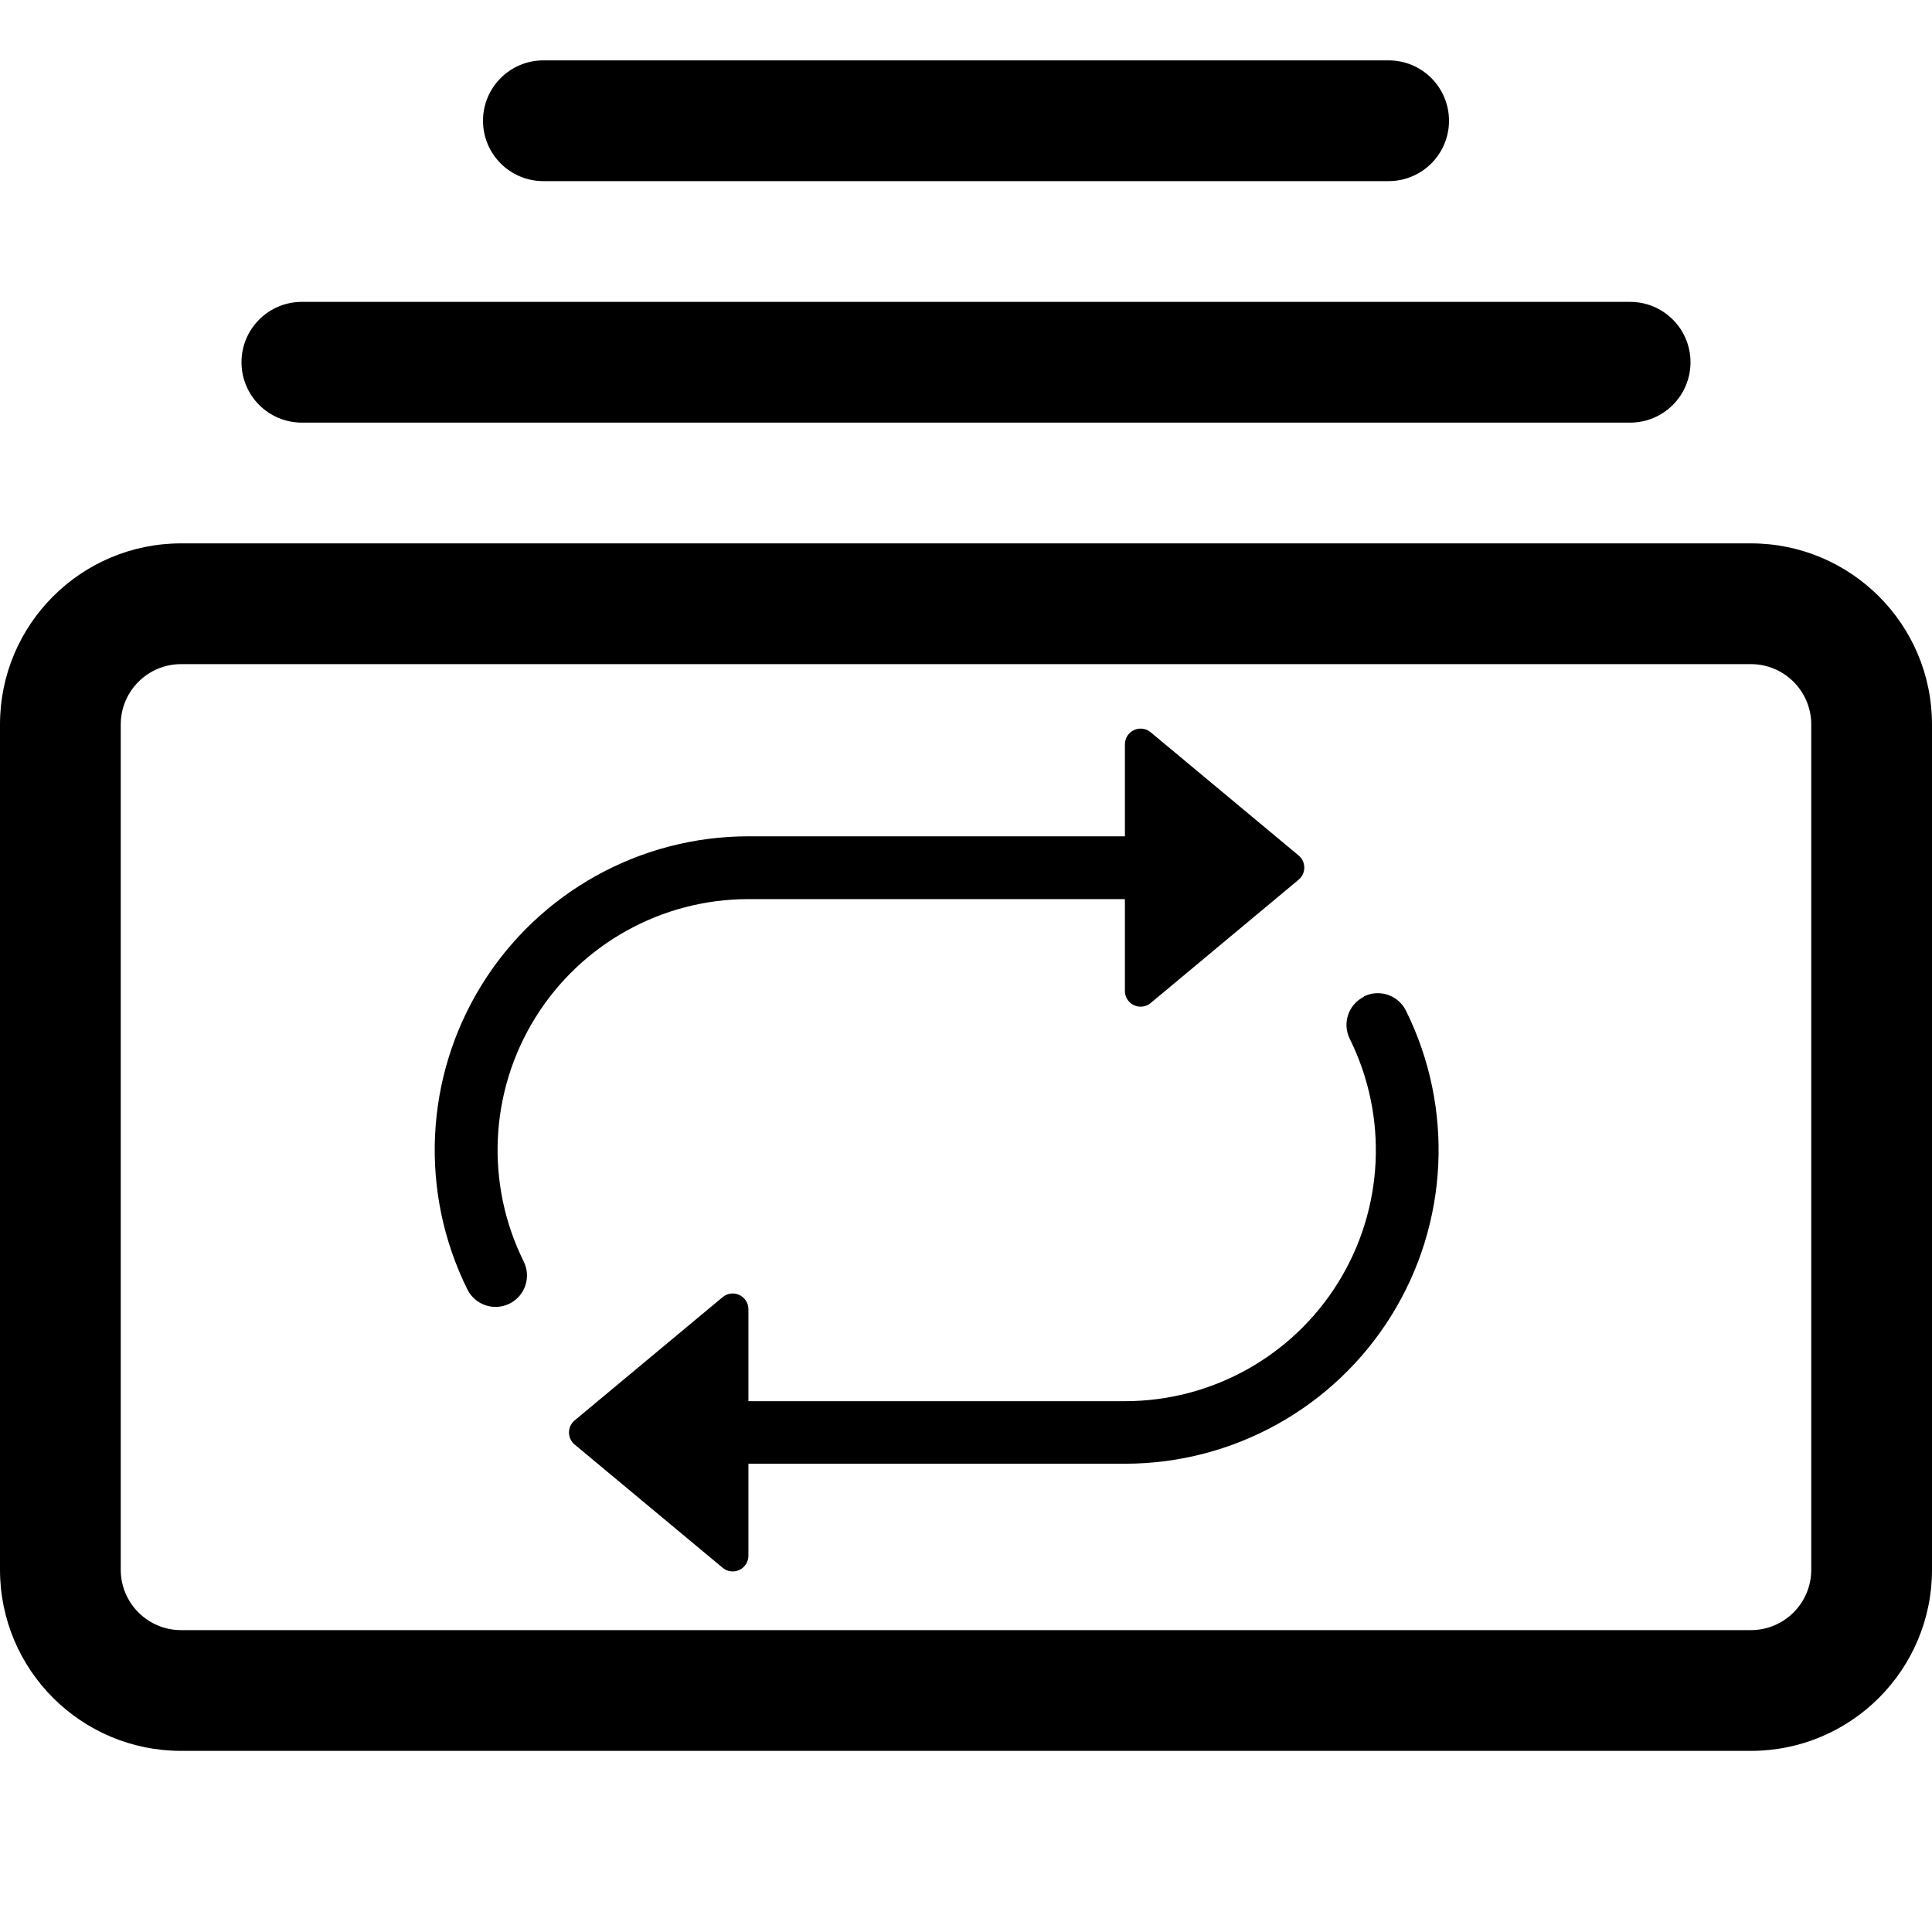
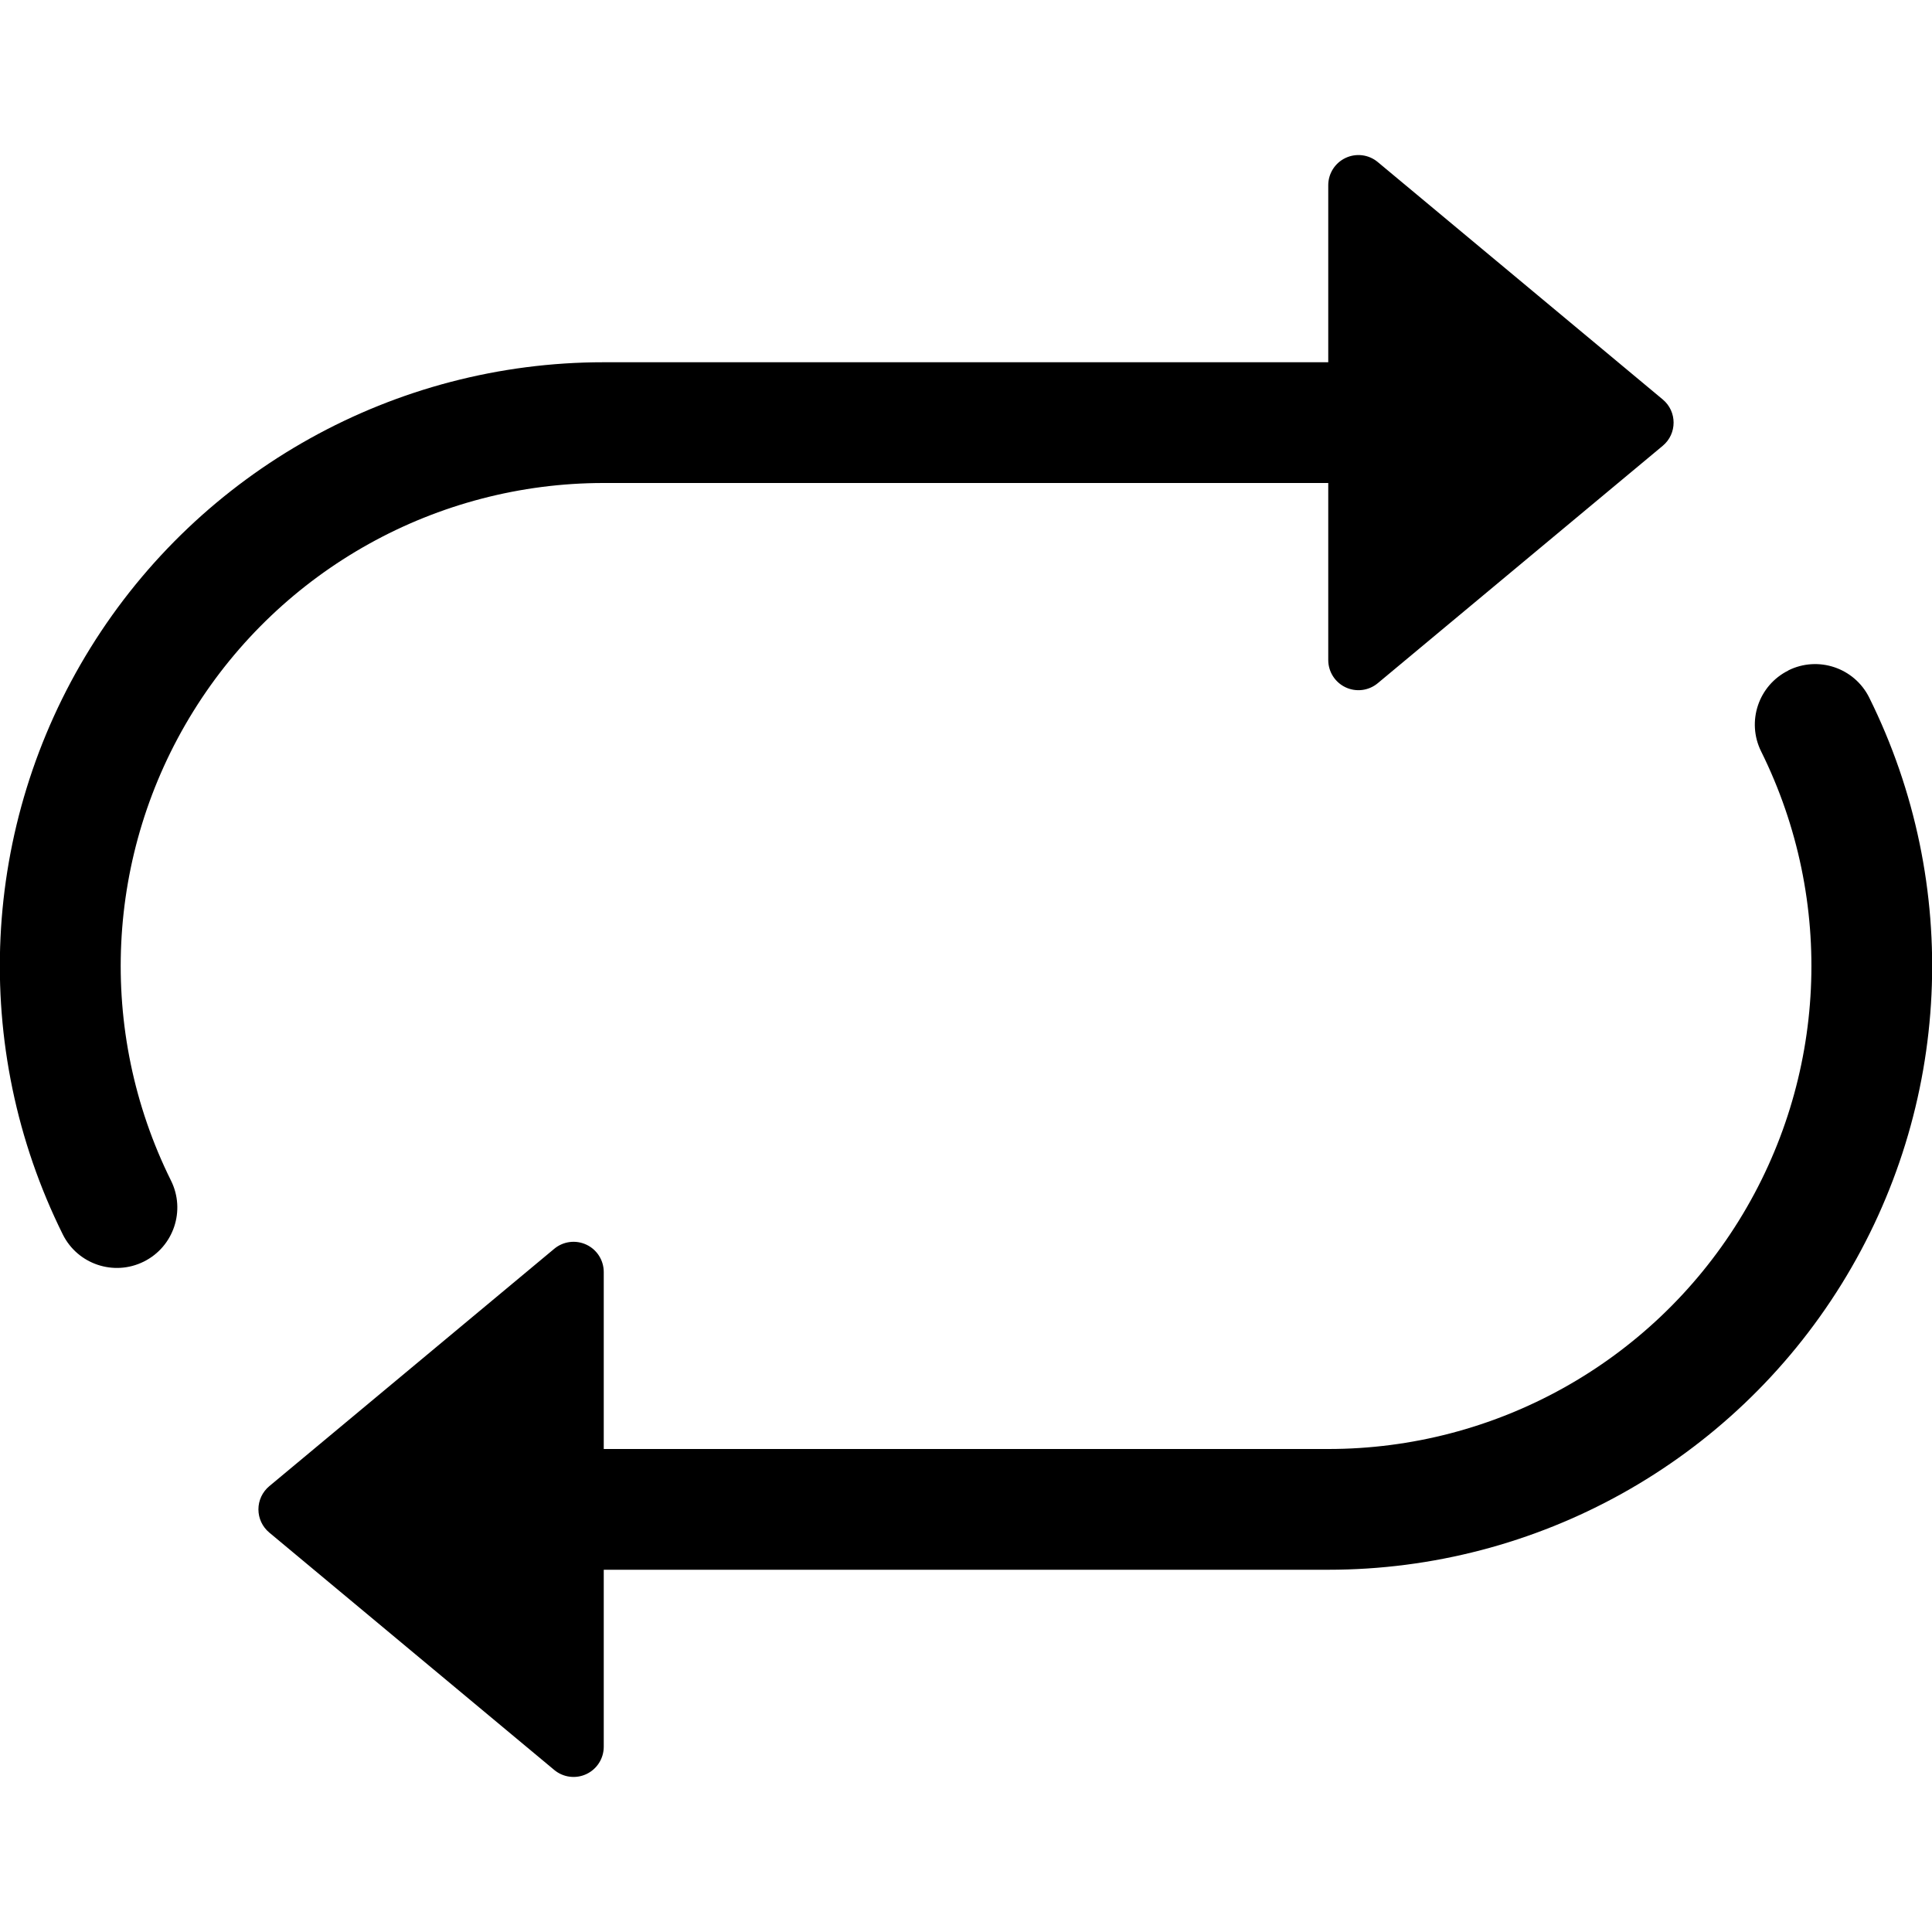
- <svg xmlns="http://www.w3.org/2000/svg" width="16" height="16" fill="currentColor" class="bi bi-collection" viewBox="0 0 16 16">
-   <path d="M2.5 3.5a.5.5 0 0 1 0-1h11a.5.5 0 0 1 0 1zm2-2a.5.5 0 0 1 0-1h7a.5.5 0 0 1 0 1zM0 13a1.5 1.5 0 0 0 1.5 1.5h13A1.5 1.5 0 0 0 16 13V6a1.5 1.5 0 0 0-1.5-1.5h-13A1.5 1.5 0 0 0 0 6zm1.5.5A.5.5 0 0 1 1 13V6a.5.5 0 0 1 .5-.5h13a.5.5 0 0 1 .5.5v7a.5.5 0 0 1-.5.5z" />
-   <path d="M 9.316,8.207 V 7.446 h -3.117 a 2.078,2.078 0 0 0 -1.862,3.001 0.26,0.26 0 1 1 -0.466,0.232 2.598,2.598 0 0 1 2.328,-3.753 h 3.117 V 6.164 a 0.13,0.13 0 0 1 0.213,-0.1 l 1.226,1.021 c 0.062,0.052 0.062,0.148 0,0.2 L 9.529,8.307 a 0.13,0.13 0 0 1 -0.213,-0.1 m 1.979,0.045 a 0.26,0.26 0 0 1 0.348,0.117 2.598,2.598 0 0 1 -2.328,3.753 h -3.117 v 0.762 a 0.13,0.13 0 0 1 -0.213,0.1 l -1.226,-1.021 a 0.13,0.13 0 0 1 0,-0.2 l 1.226,-1.021 a 0.13,0.13 0 0 1 0.213,0.1 v 0.762 h 3.117 a 2.078,2.078 0 0 0 1.863,-3.001 0.26,0.26 0 0 1 0.117,-0.348 z" style="stroke-width:0.52" />
+ <svg xmlns="http://www.w3.org/2000/svg" width="16" height="16" fill="currentColor" class="bi bi-repeat" viewBox="0 0 16 16">
+   <path d="M11 5.466V4H5a4 4 0 0 0-3.584 5.777.5.5 0 1 1-.896.446A5 5 0 0 1 5 3h6V1.534a.25.25 0 0 1 .41-.192l2.36 1.966c.12.1.12.284 0 .384l-2.36 1.966a.25.25 0 0 1-.41-.192m3.81.086a.5.5 0 0 1 .67.225A5 5 0 0 1 11 13H5v1.466a.25.25 0 0 1-.41.192l-2.36-1.966a.25.25 0 0 1 0-.384l2.36-1.966a.25.25 0 0 1 .41.192V12h6a4 4 0 0 0 3.585-5.777.5.5 0 0 1 .225-.67Z" />
</svg>
